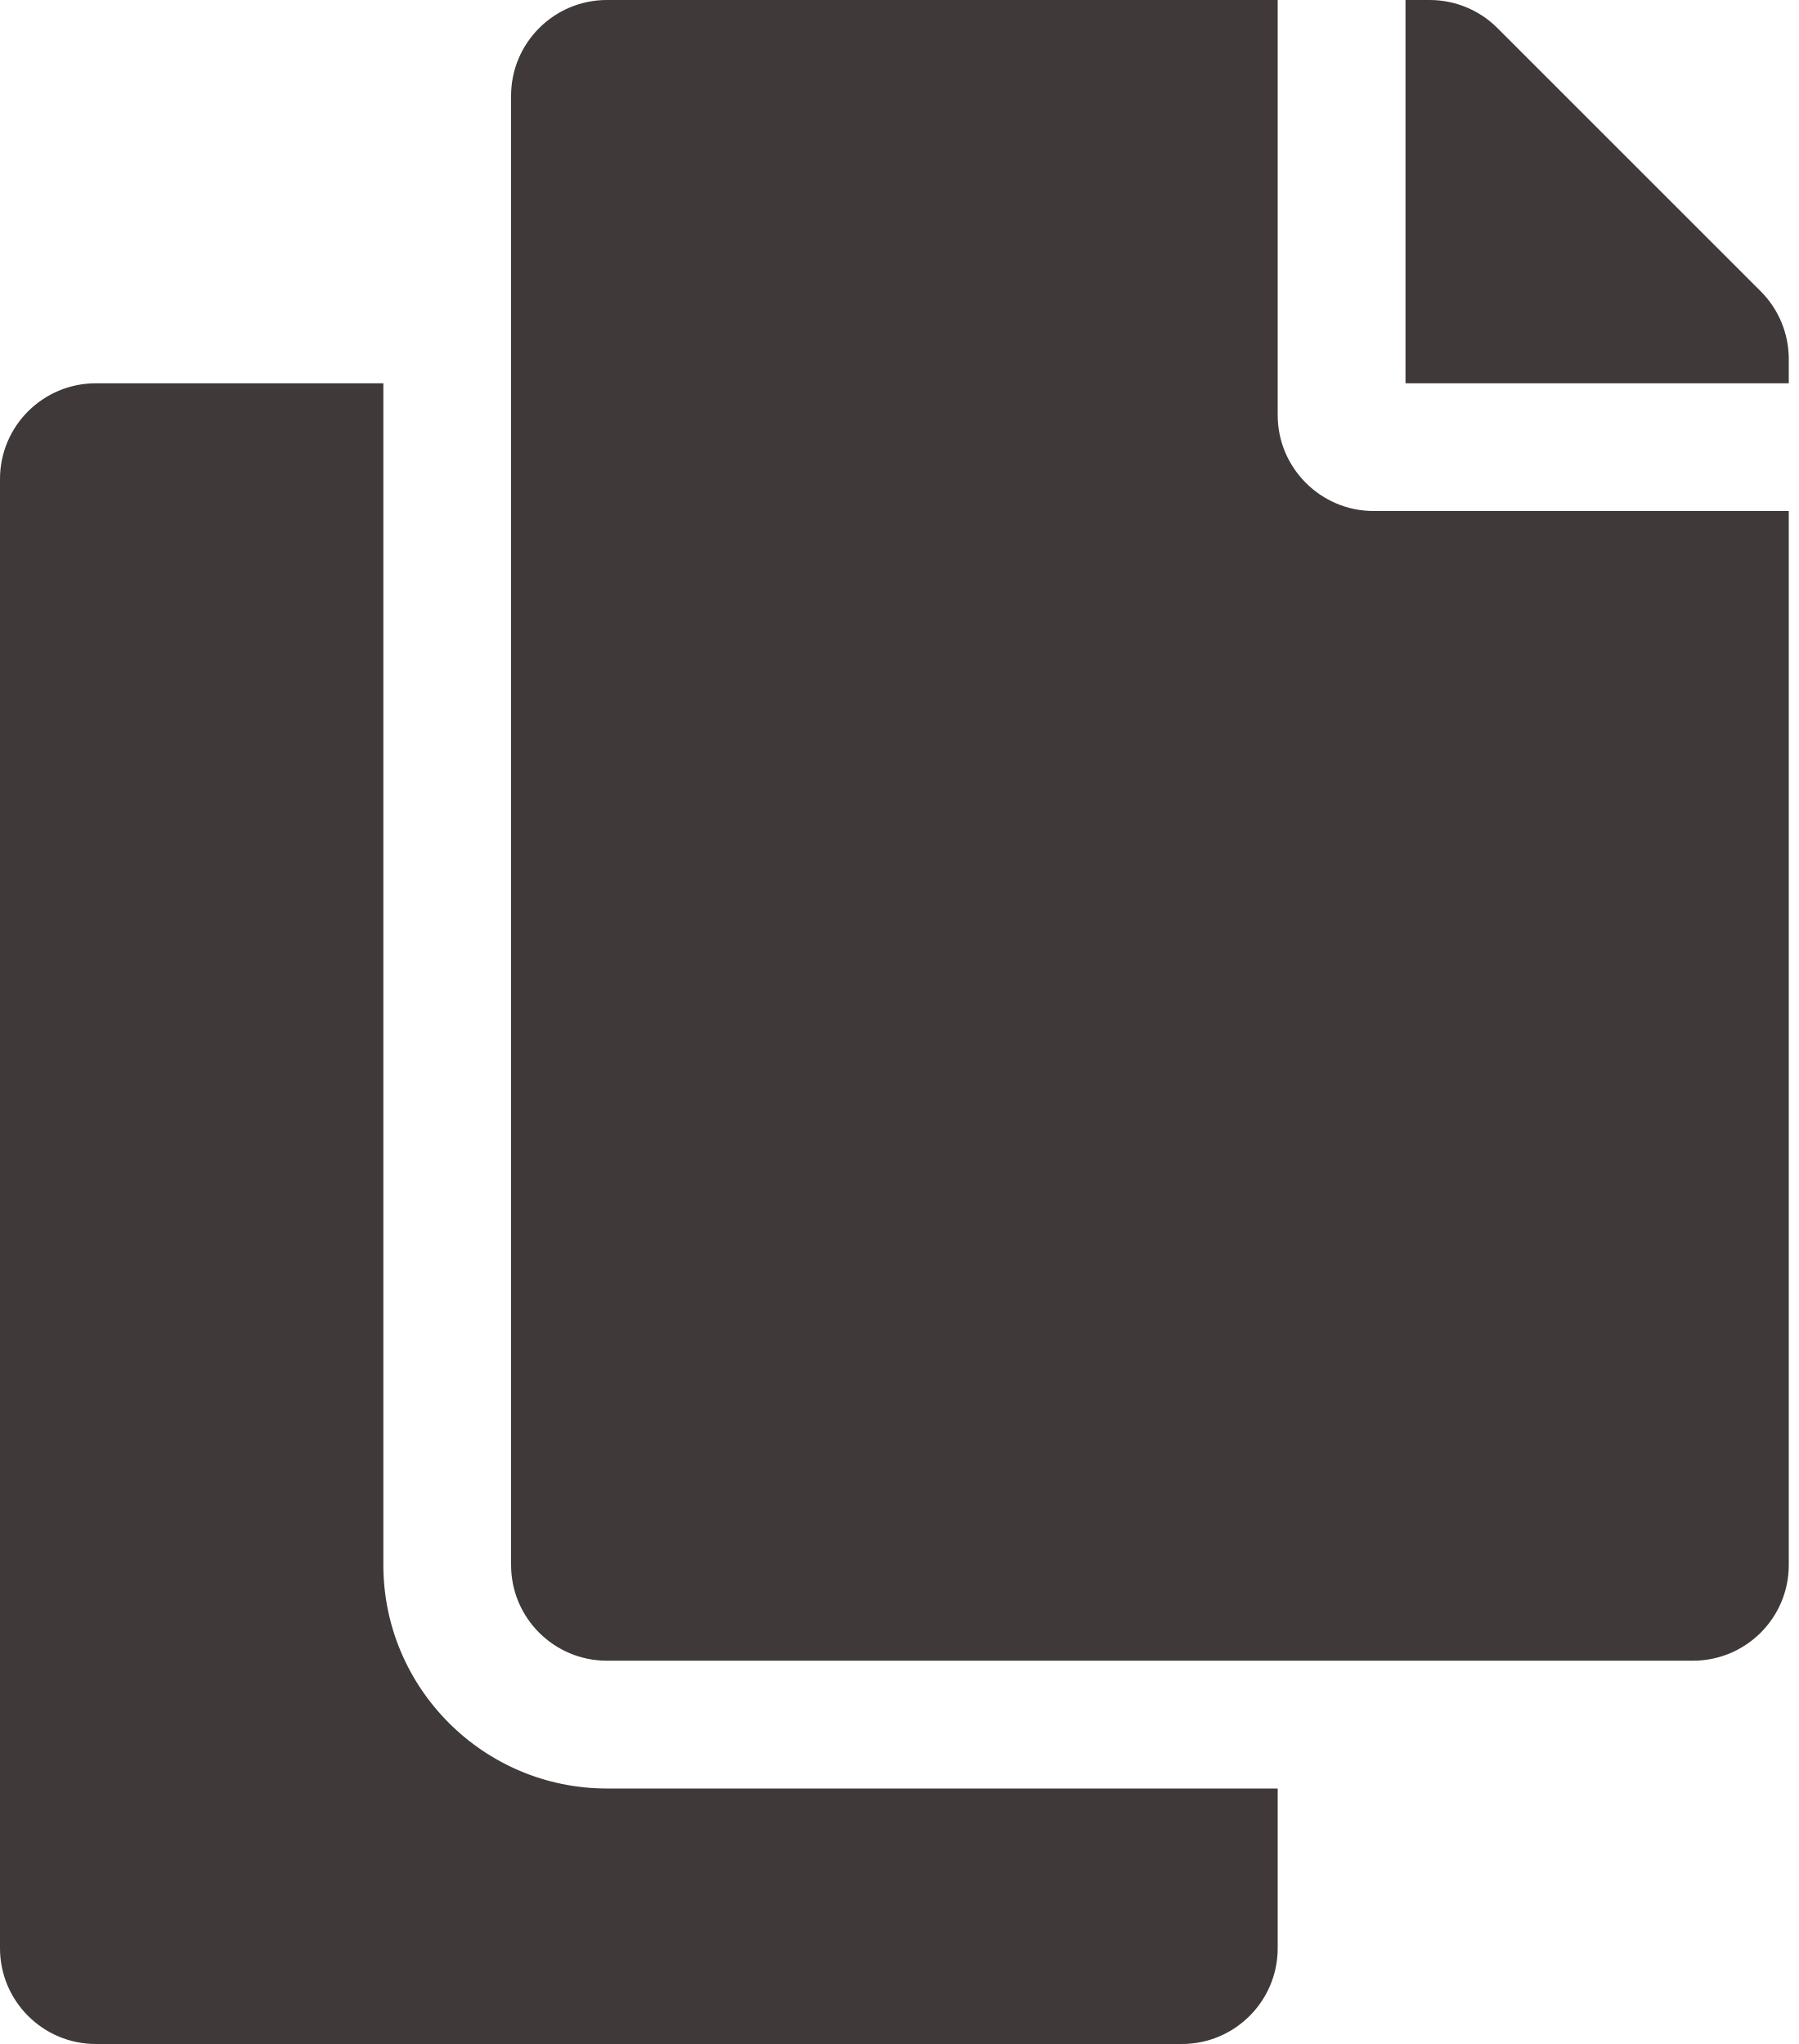
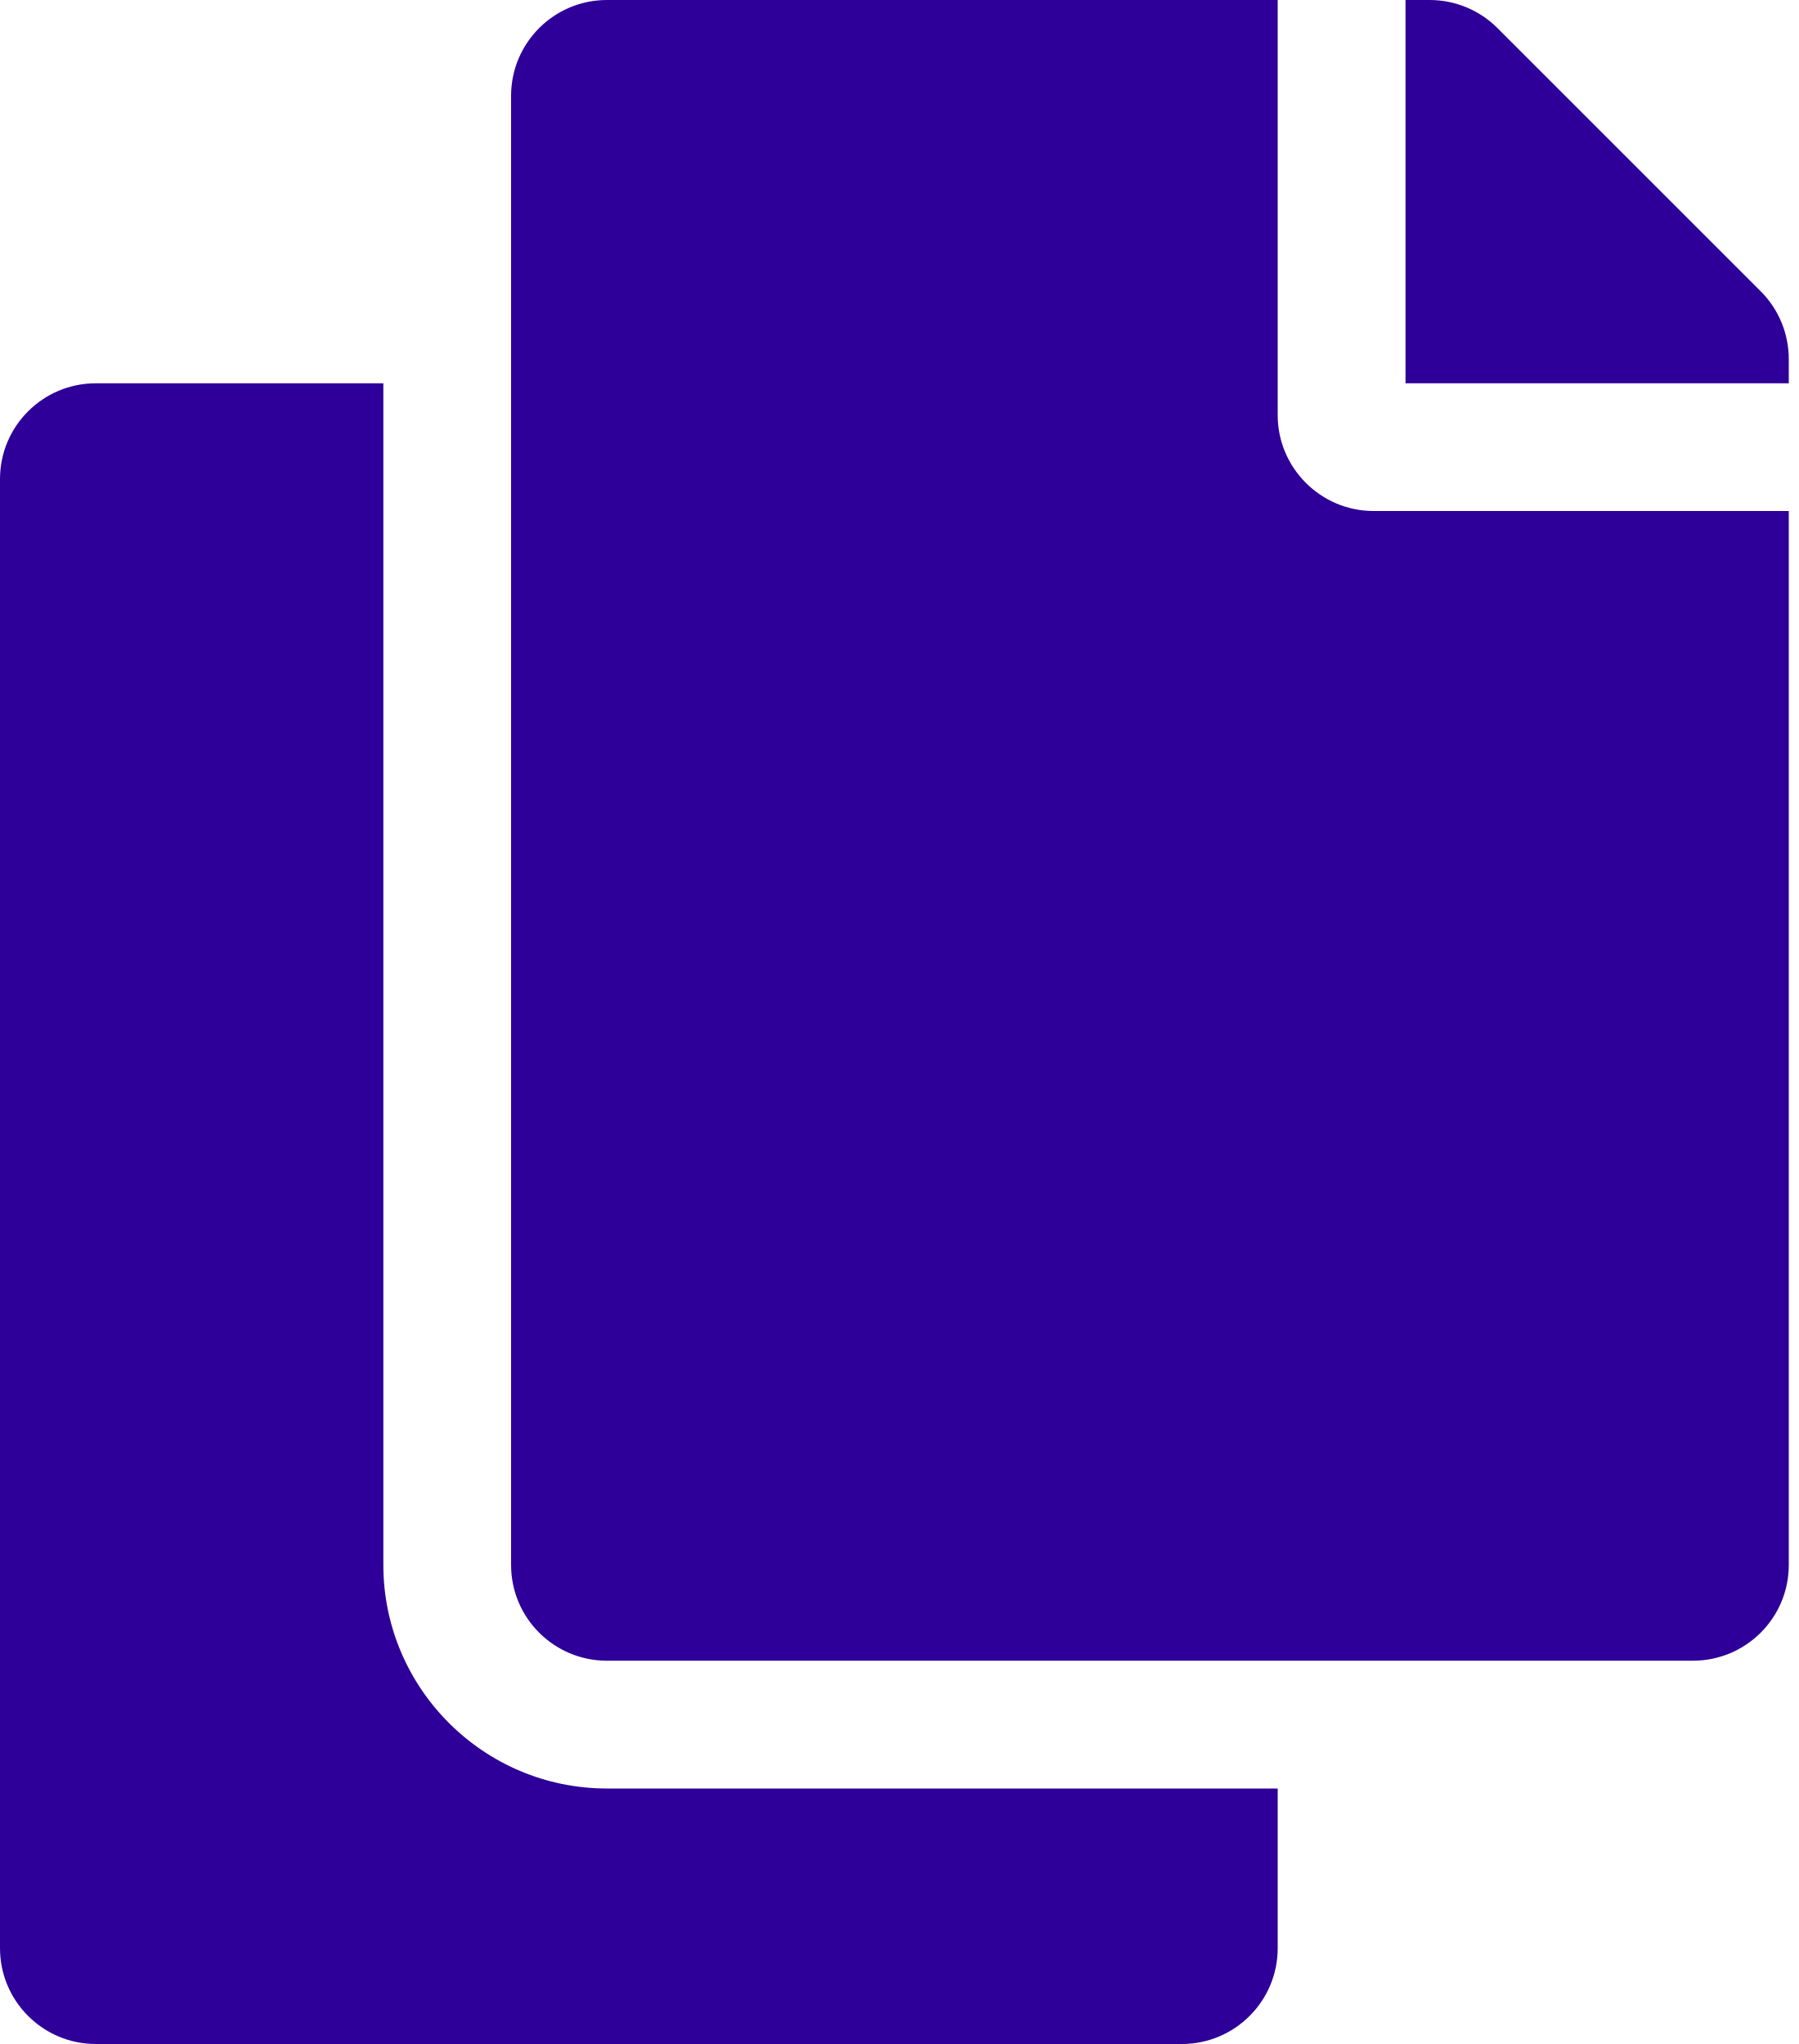
<svg xmlns="http://www.w3.org/2000/svg" width="22" height="25" viewBox="0 0 22 25" fill="none">
-   <path d="M15.625 21.875V23.828C15.625 24.475 15.1 25 14.453 25H1.172C0.525 25 0 24.475 0 23.828V5.859C0 5.212 0.525 4.688 1.172 4.688H4.688V19.141C4.688 20.648 5.914 21.875 7.422 21.875H15.625ZM15.625 5.078V0H7.422C6.775 0 6.25 0.525 6.25 1.172V19.141C6.25 19.788 6.775 20.312 7.422 20.312H20.703C21.35 20.312 21.875 19.788 21.875 19.141V6.25H16.797C16.152 6.25 15.625 5.723 15.625 5.078ZM21.532 3.563L18.312 0.343C18.092 0.123 17.794 1.62498e-06 17.483 0L17.188 0V4.688H21.875V4.392C21.875 4.081 21.752 3.783 21.532 3.563Z" fill="#3F3939" />
+   <path d="M15.625 21.875V23.828C15.625 24.475 15.1 25 14.453 25H1.172C0.525 25 0 24.475 0 23.828V5.859C0 5.212 0.525 4.688 1.172 4.688H4.688V19.141C4.688 20.648 5.914 21.875 7.422 21.875H15.625ZM15.625 5.078V0H7.422C6.775 0 6.25 0.525 6.25 1.172V19.141C6.25 19.788 6.775 20.312 7.422 20.312H20.703C21.35 20.312 21.875 19.788 21.875 19.141V6.25H16.797C16.152 6.25 15.625 5.723 15.625 5.078ZM21.532 3.563L18.312 0.343C18.092 0.123 17.794 1.62498e-06 17.483 0L17.188 0V4.688H21.875V4.392C21.875 4.081 21.752 3.783 21.532 3.563Z" fill="#2E0099" />
</svg>
